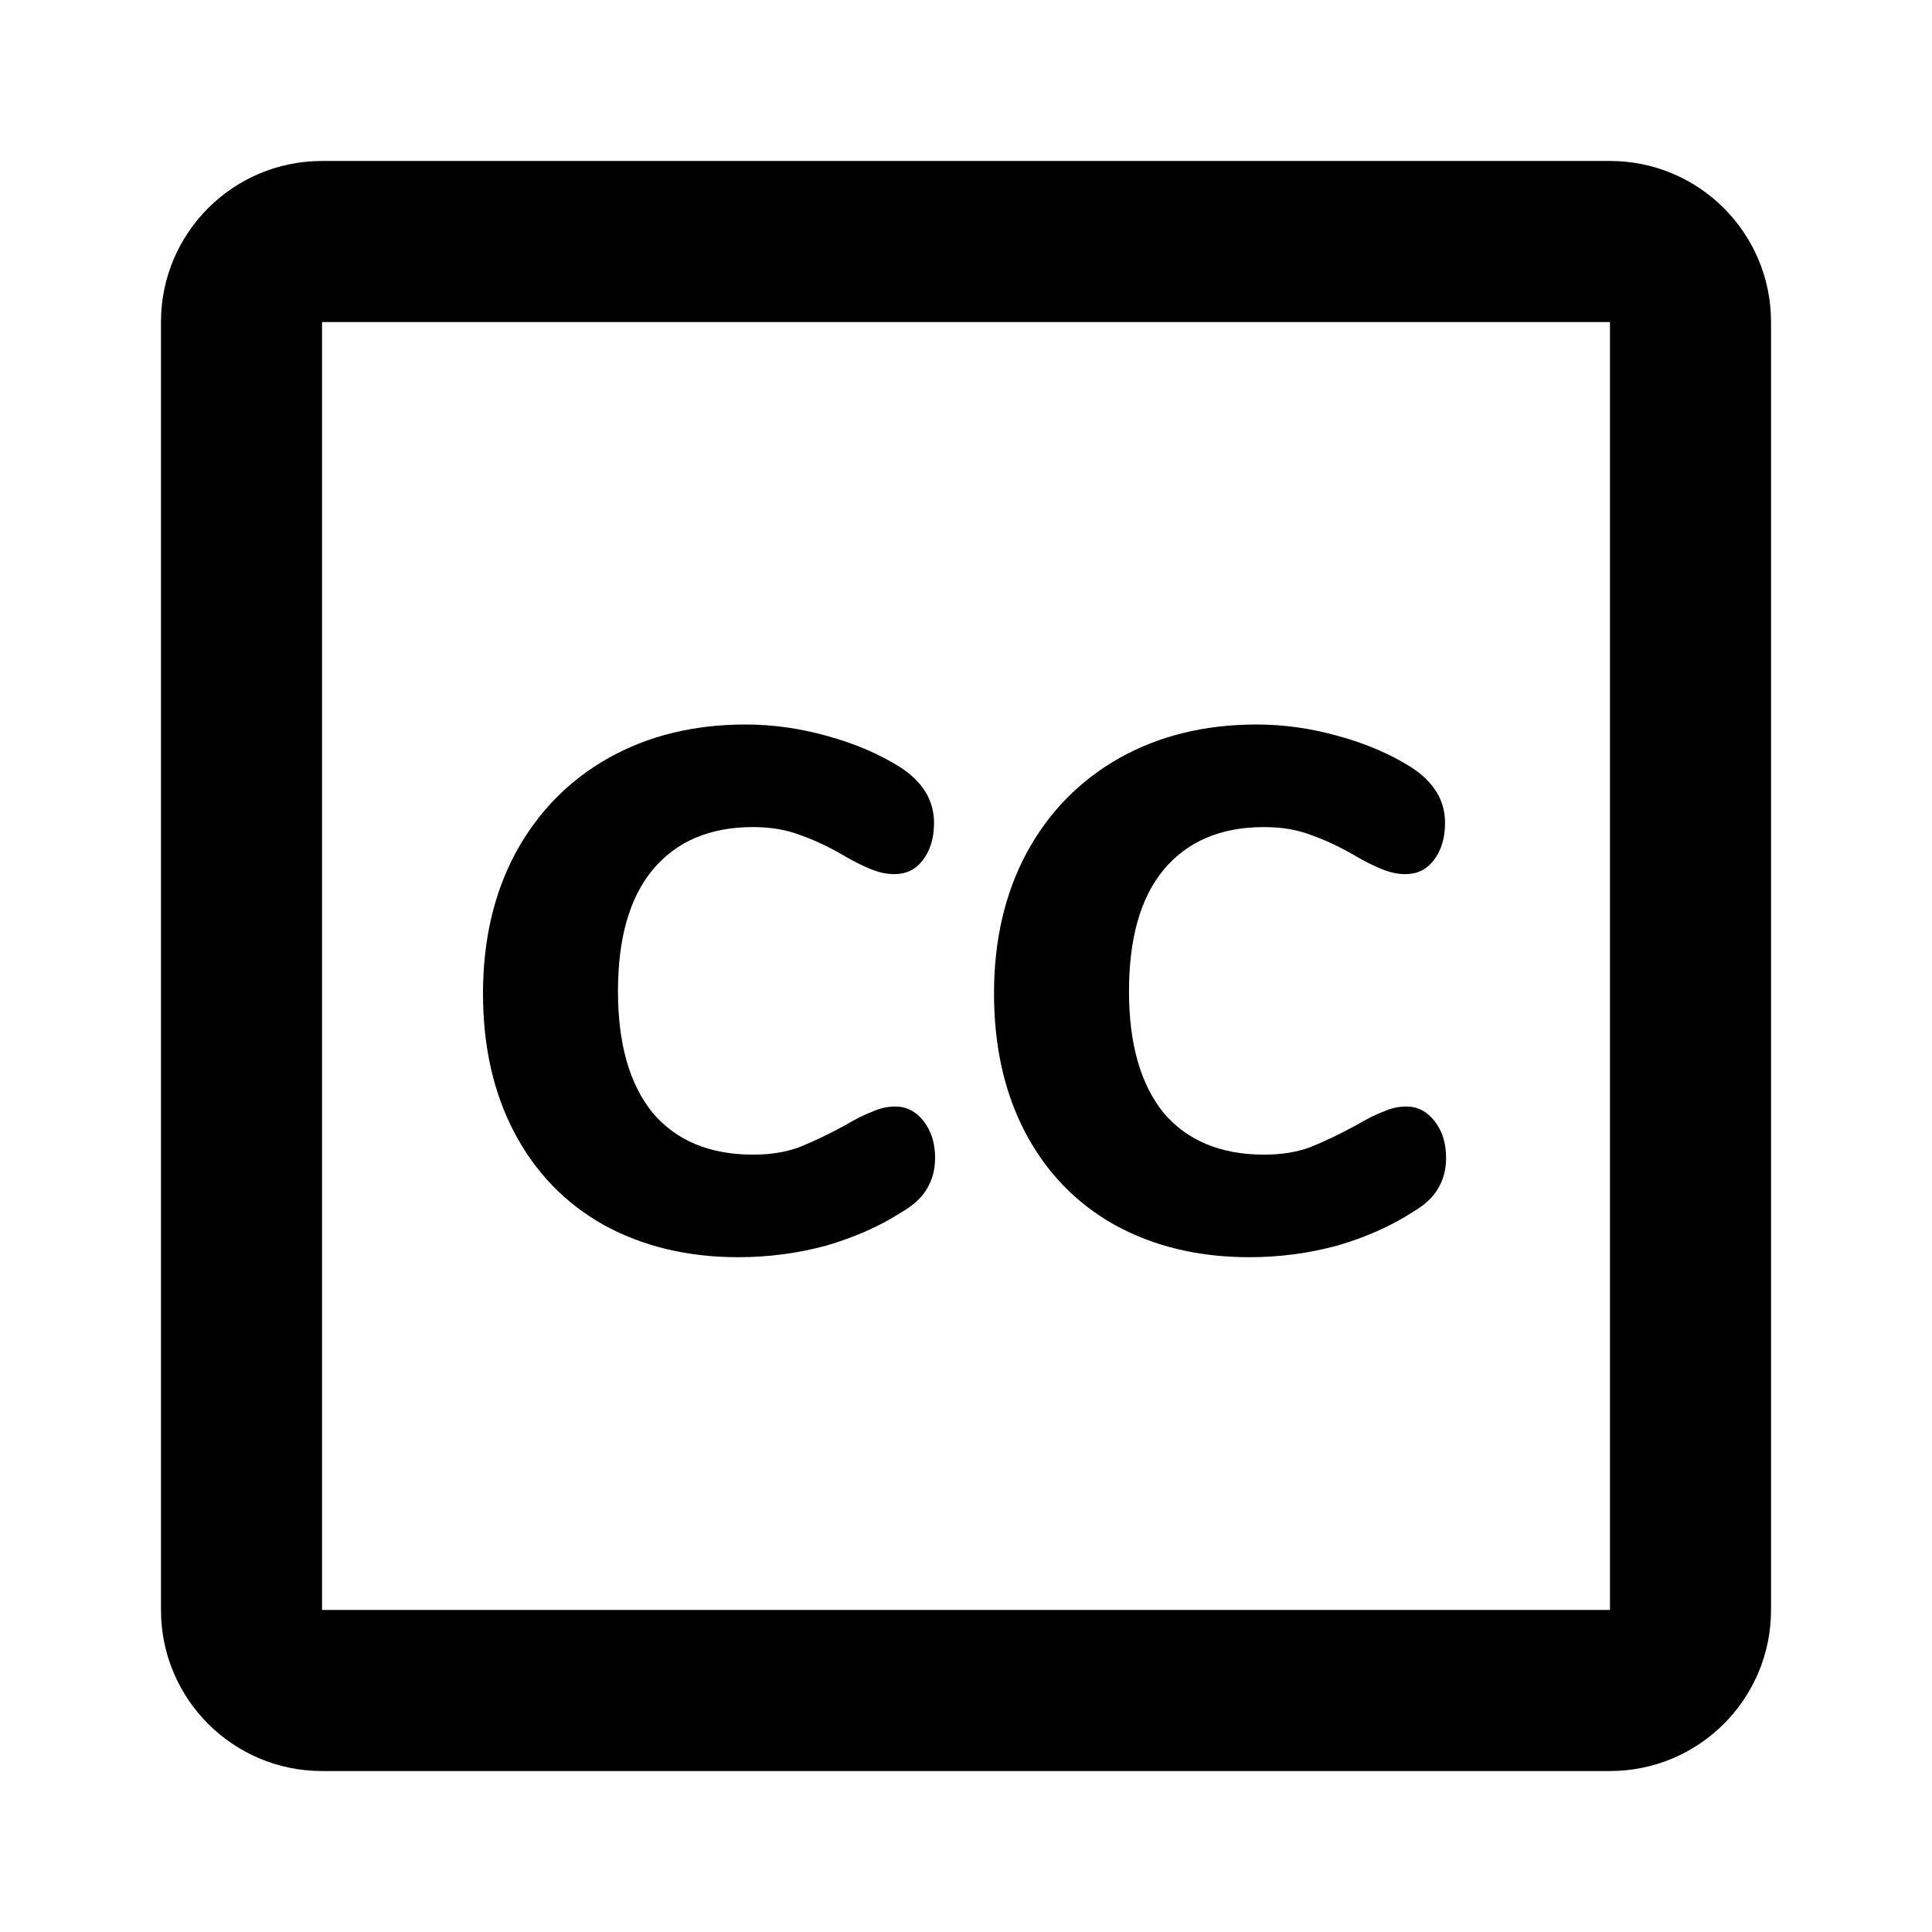
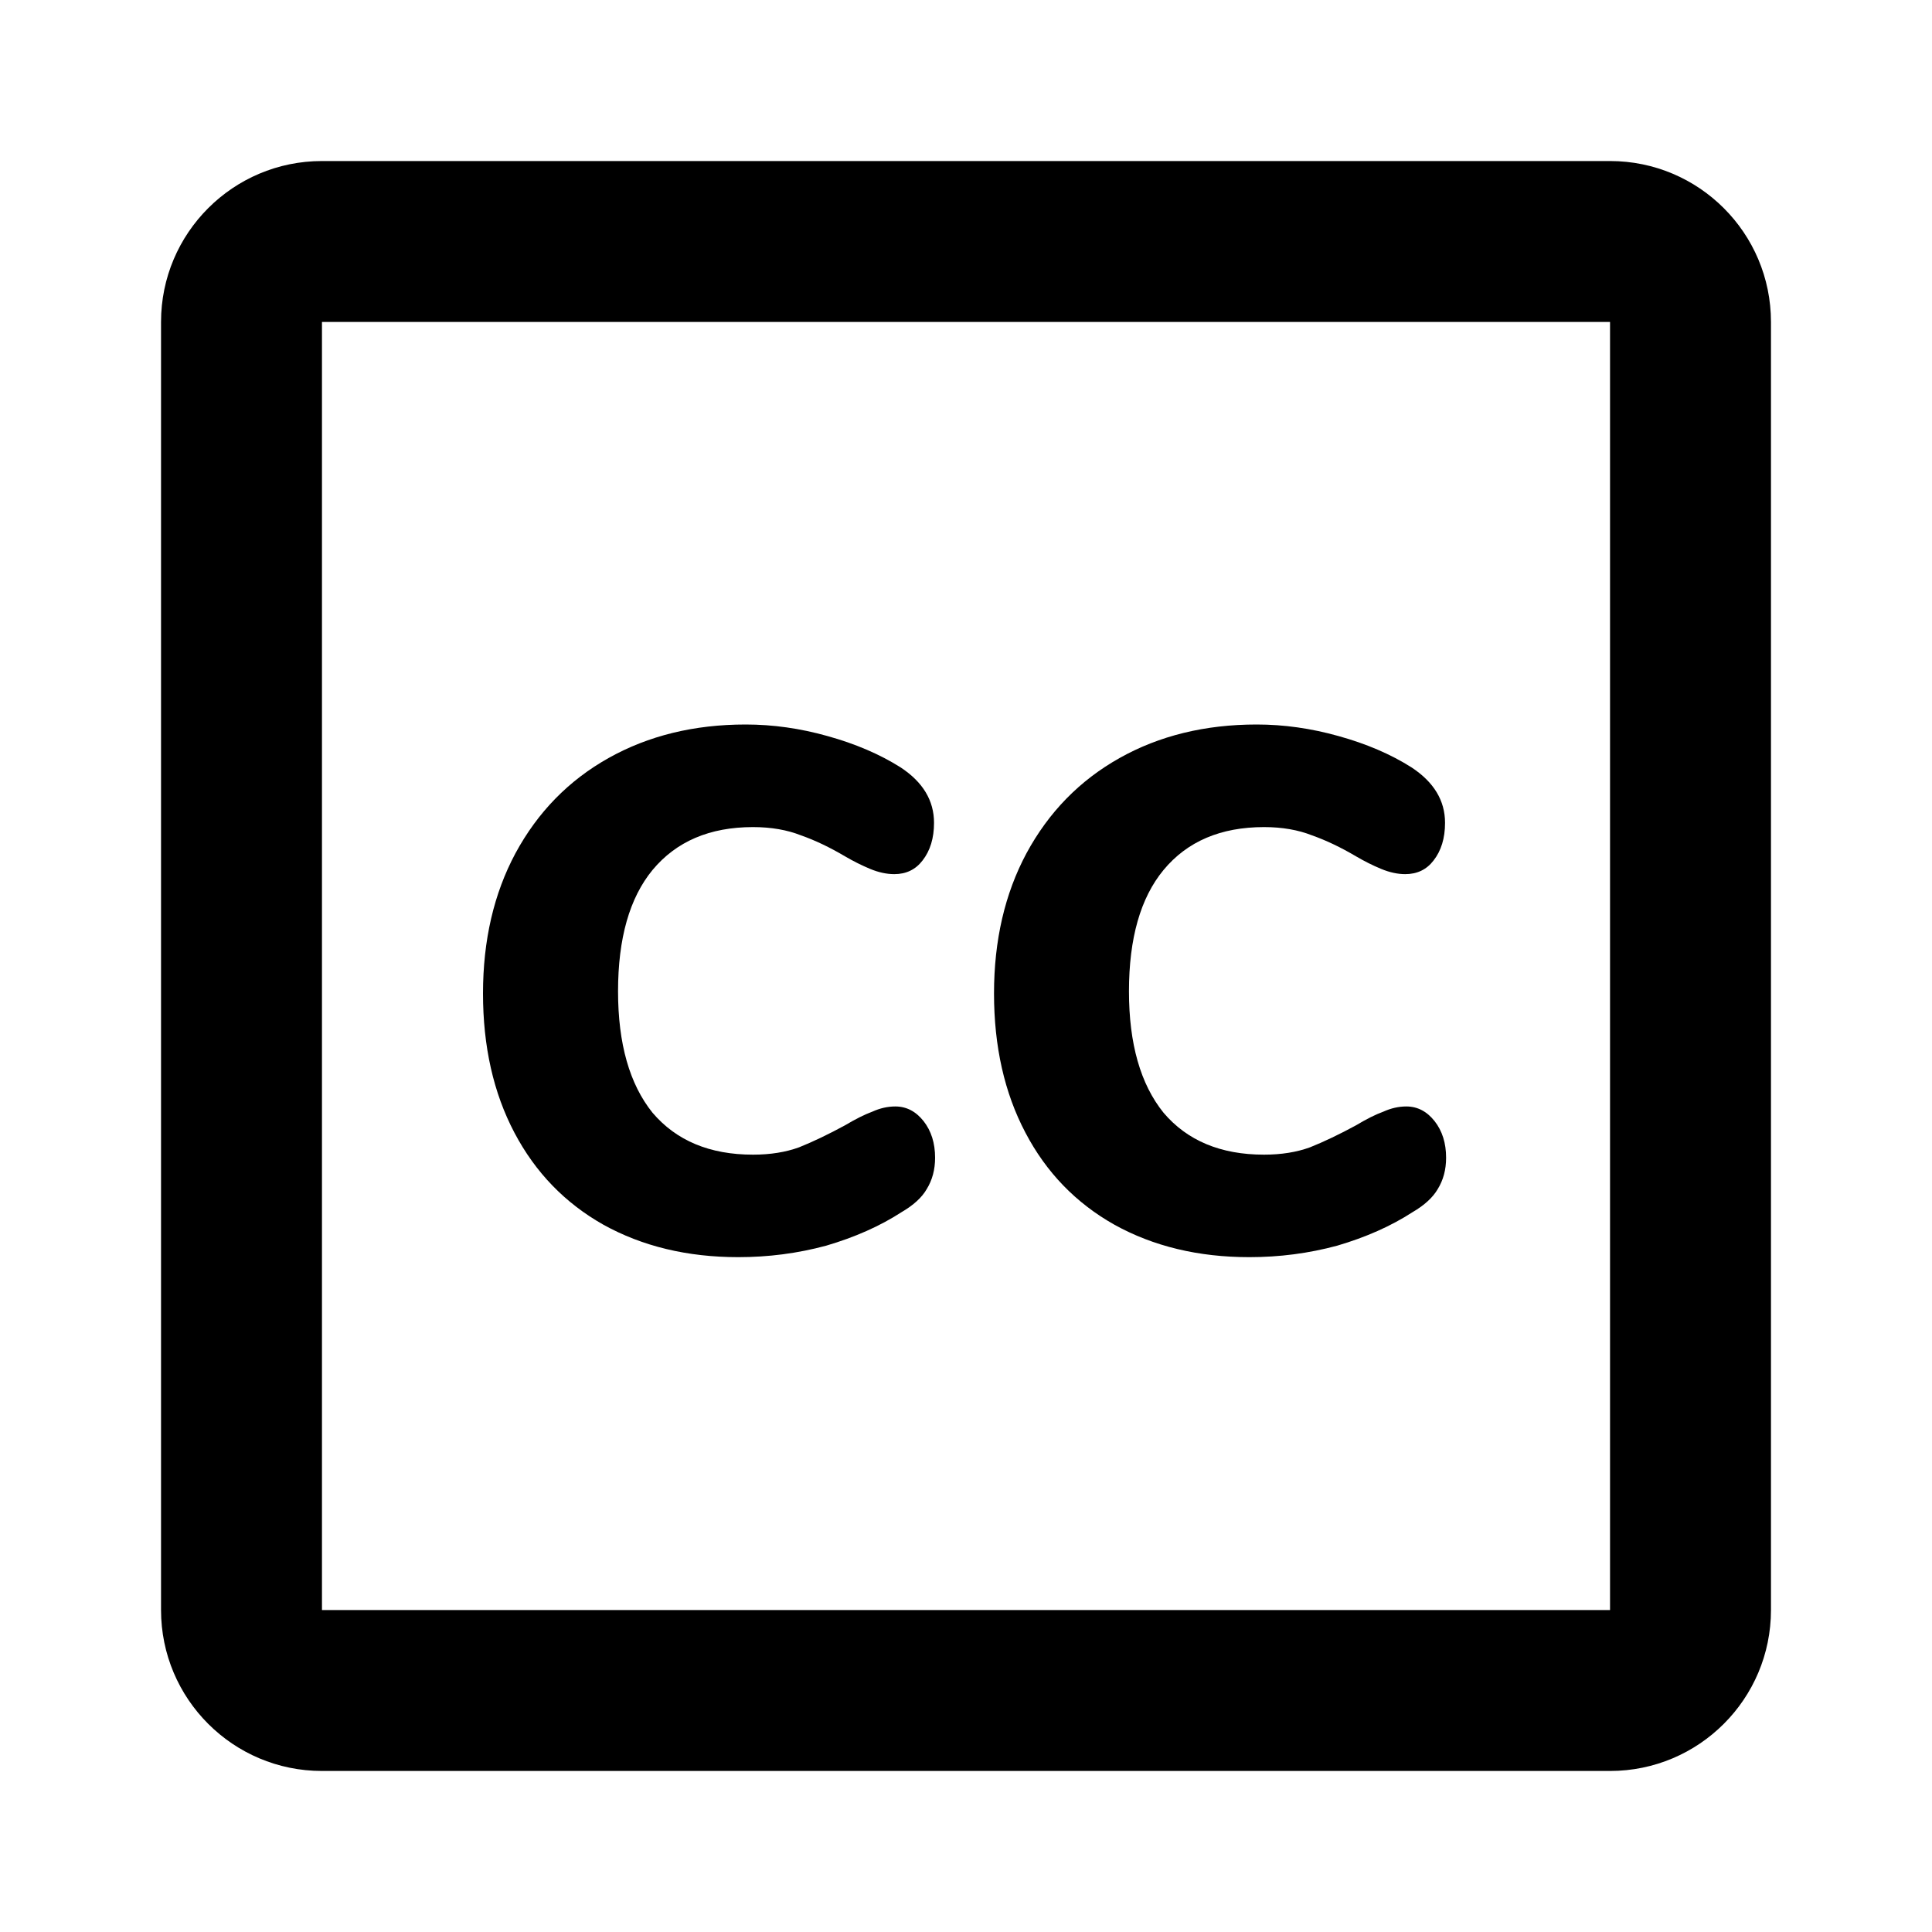
- <svg xmlns="http://www.w3.org/2000/svg" width="22" height="22" viewBox="0 0 22 22">
-   <path fill-rule="evenodd" clip-rule="evenodd" d="M3.667 3.667H18.333V18.333H3.667V3.667ZM1.833 3.667C1.833 2.654 2.654 1.833 3.667 1.833H18.333C19.346 1.833 20.167 2.654 20.167 3.667V18.333C20.167 19.346 19.346 20.167 18.333 20.167H3.667C2.654 20.167 1.833 19.346 1.833 18.333V3.667ZM6.87 13.946C7.315 14.192 7.828 14.316 8.408 14.316C8.749 14.316 9.083 14.272 9.409 14.184C9.734 14.089 10.02 13.962 10.267 13.803C10.402 13.724 10.497 13.636 10.553 13.541C10.616 13.438 10.648 13.319 10.648 13.184C10.648 13.017 10.604 12.878 10.517 12.766C10.43 12.655 10.322 12.6 10.195 12.6C10.108 12.6 10.02 12.619 9.933 12.659C9.846 12.691 9.742 12.743 9.623 12.814C9.433 12.917 9.258 13.001 9.099 13.064C8.948 13.12 8.773 13.148 8.575 13.148C8.082 13.148 7.701 12.989 7.431 12.671C7.168 12.345 7.037 11.885 7.037 11.289C7.037 10.685 7.168 10.224 7.431 9.906C7.701 9.581 8.082 9.418 8.575 9.418C8.781 9.418 8.964 9.45 9.123 9.513C9.282 9.569 9.448 9.648 9.623 9.751C9.719 9.807 9.814 9.855 9.909 9.894C10.005 9.934 10.096 9.954 10.183 9.954C10.318 9.954 10.426 9.902 10.505 9.799C10.592 9.688 10.636 9.545 10.636 9.37C10.636 9.116 10.509 8.905 10.255 8.739C10.017 8.588 9.738 8.468 9.421 8.381C9.111 8.294 8.801 8.25 8.491 8.25C7.903 8.25 7.383 8.377 6.93 8.631C6.477 8.886 6.124 9.247 5.869 9.716C5.623 10.177 5.5 10.709 5.5 11.313C5.5 11.916 5.619 12.445 5.858 12.898C6.096 13.35 6.434 13.7 6.87 13.946ZM12.689 13.946C13.134 14.192 13.646 14.316 14.226 14.316C14.568 14.316 14.902 14.272 15.227 14.184C15.553 14.089 15.839 13.962 16.085 13.803C16.22 13.724 16.316 13.636 16.371 13.541C16.435 13.438 16.467 13.319 16.467 13.184C16.467 13.017 16.423 12.878 16.336 12.766C16.248 12.655 16.141 12.6 16.014 12.6C15.927 12.6 15.839 12.619 15.752 12.659C15.664 12.691 15.561 12.743 15.442 12.814C15.251 12.917 15.076 13.001 14.918 13.064C14.767 13.12 14.592 13.148 14.393 13.148C13.901 13.148 13.519 12.989 13.249 12.671C12.987 12.345 12.856 11.885 12.856 11.289C12.856 10.685 12.987 10.224 13.249 9.906C13.519 9.581 13.901 9.418 14.393 9.418C14.6 9.418 14.783 9.45 14.941 9.513C15.1 9.569 15.267 9.648 15.442 9.751C15.537 9.807 15.633 9.855 15.728 9.894C15.823 9.934 15.915 9.954 16.002 9.954C16.137 9.954 16.244 9.902 16.324 9.799C16.411 9.688 16.455 9.545 16.455 9.37C16.455 9.116 16.328 8.905 16.073 8.739C15.835 8.588 15.557 8.468 15.239 8.381C14.93 8.294 14.62 8.25 14.31 8.25C13.722 8.25 13.202 8.377 12.749 8.631C12.296 8.886 11.942 9.247 11.688 9.716C11.442 10.177 11.319 10.709 11.319 11.313C11.319 11.916 11.438 12.445 11.676 12.898C11.915 13.35 12.252 13.7 12.689 13.946Z" />
+ <svg xmlns="http://www.w3.org/2000/svg" width="20" height="20" viewBox="0 0 20 20">
+   <path fill-rule="evenodd" clip-rule="evenodd" d="M3.333 3.333H16.667V16.667H3.333V3.333ZM1.667 3.333C1.667 2.413 2.413 1.667 3.333 1.667H16.667C17.587 1.667 18.333 2.413 18.333 3.333V16.667C18.333 17.587 17.587 18.333 16.667 18.333H3.333C2.413 18.333 1.667 17.587 1.667 16.667V3.333ZM6.246 12.678C6.65 12.902 7.116 13.014 7.643 13.014C7.954 13.014 8.257 12.975 8.553 12.895C8.849 12.808 9.109 12.693 9.333 12.548C9.456 12.476 9.543 12.397 9.593 12.31C9.651 12.216 9.68 12.108 9.68 11.985C9.68 11.833 9.64 11.707 9.561 11.606C9.481 11.505 9.384 11.454 9.268 11.454C9.189 11.454 9.109 11.472 9.03 11.508C8.951 11.537 8.857 11.584 8.748 11.649C8.575 11.743 8.416 11.819 8.272 11.877C8.134 11.927 7.976 11.953 7.795 11.953C7.347 11.953 7.001 11.808 6.755 11.519C6.517 11.223 6.398 10.804 6.398 10.262C6.398 9.714 6.517 9.295 6.755 9.006C7.001 8.71 7.347 8.562 7.795 8.562C7.983 8.562 8.149 8.591 8.293 8.648C8.438 8.699 8.589 8.771 8.748 8.865C8.835 8.916 8.922 8.959 9.008 8.995C9.095 9.031 9.178 9.049 9.258 9.049C9.38 9.049 9.478 9.002 9.55 8.908C9.629 8.807 9.669 8.677 9.669 8.518C9.669 8.287 9.554 8.096 9.323 7.944C9.106 7.807 8.853 7.699 8.564 7.619C8.283 7.54 8.001 7.5 7.719 7.5C7.185 7.5 6.712 7.616 6.3 7.847C5.888 8.078 5.567 8.406 5.336 8.833C5.112 9.251 5 9.735 5 10.284C5 10.833 5.108 11.313 5.325 11.725C5.542 12.137 5.849 12.454 6.246 12.678ZM11.536 12.678C11.94 12.902 12.406 13.014 12.933 13.014C13.244 13.014 13.547 12.975 13.843 12.895C14.139 12.808 14.399 12.693 14.623 12.548C14.746 12.476 14.832 12.397 14.883 12.31C14.941 12.216 14.97 12.108 14.97 11.985C14.97 11.833 14.93 11.707 14.851 11.606C14.771 11.505 14.674 11.454 14.558 11.454C14.479 11.454 14.399 11.472 14.32 11.508C14.24 11.537 14.146 11.584 14.038 11.649C13.865 11.743 13.706 11.819 13.561 11.877C13.424 11.927 13.265 11.953 13.085 11.953C12.637 11.953 12.29 11.808 12.045 11.519C11.806 11.223 11.687 10.804 11.687 10.262C11.687 9.714 11.806 9.295 12.045 9.006C12.29 8.71 12.637 8.562 13.085 8.562C13.273 8.562 13.439 8.591 13.583 8.648C13.727 8.699 13.879 8.771 14.038 8.865C14.125 8.916 14.211 8.959 14.298 8.995C14.385 9.031 14.468 9.049 14.547 9.049C14.67 9.049 14.768 9.002 14.84 8.908C14.919 8.807 14.959 8.677 14.959 8.518C14.959 8.287 14.843 8.096 14.612 7.944C14.396 7.807 14.143 7.699 13.854 7.619C13.572 7.54 13.291 7.5 13.009 7.5C12.475 7.5 12.001 7.616 11.59 7.847C11.178 8.078 10.857 8.406 10.626 8.833C10.402 9.251 10.29 9.735 10.29 10.284C10.29 10.833 10.398 11.313 10.615 11.725C10.831 12.137 11.138 12.454 11.536 12.678Z" />
</svg>
